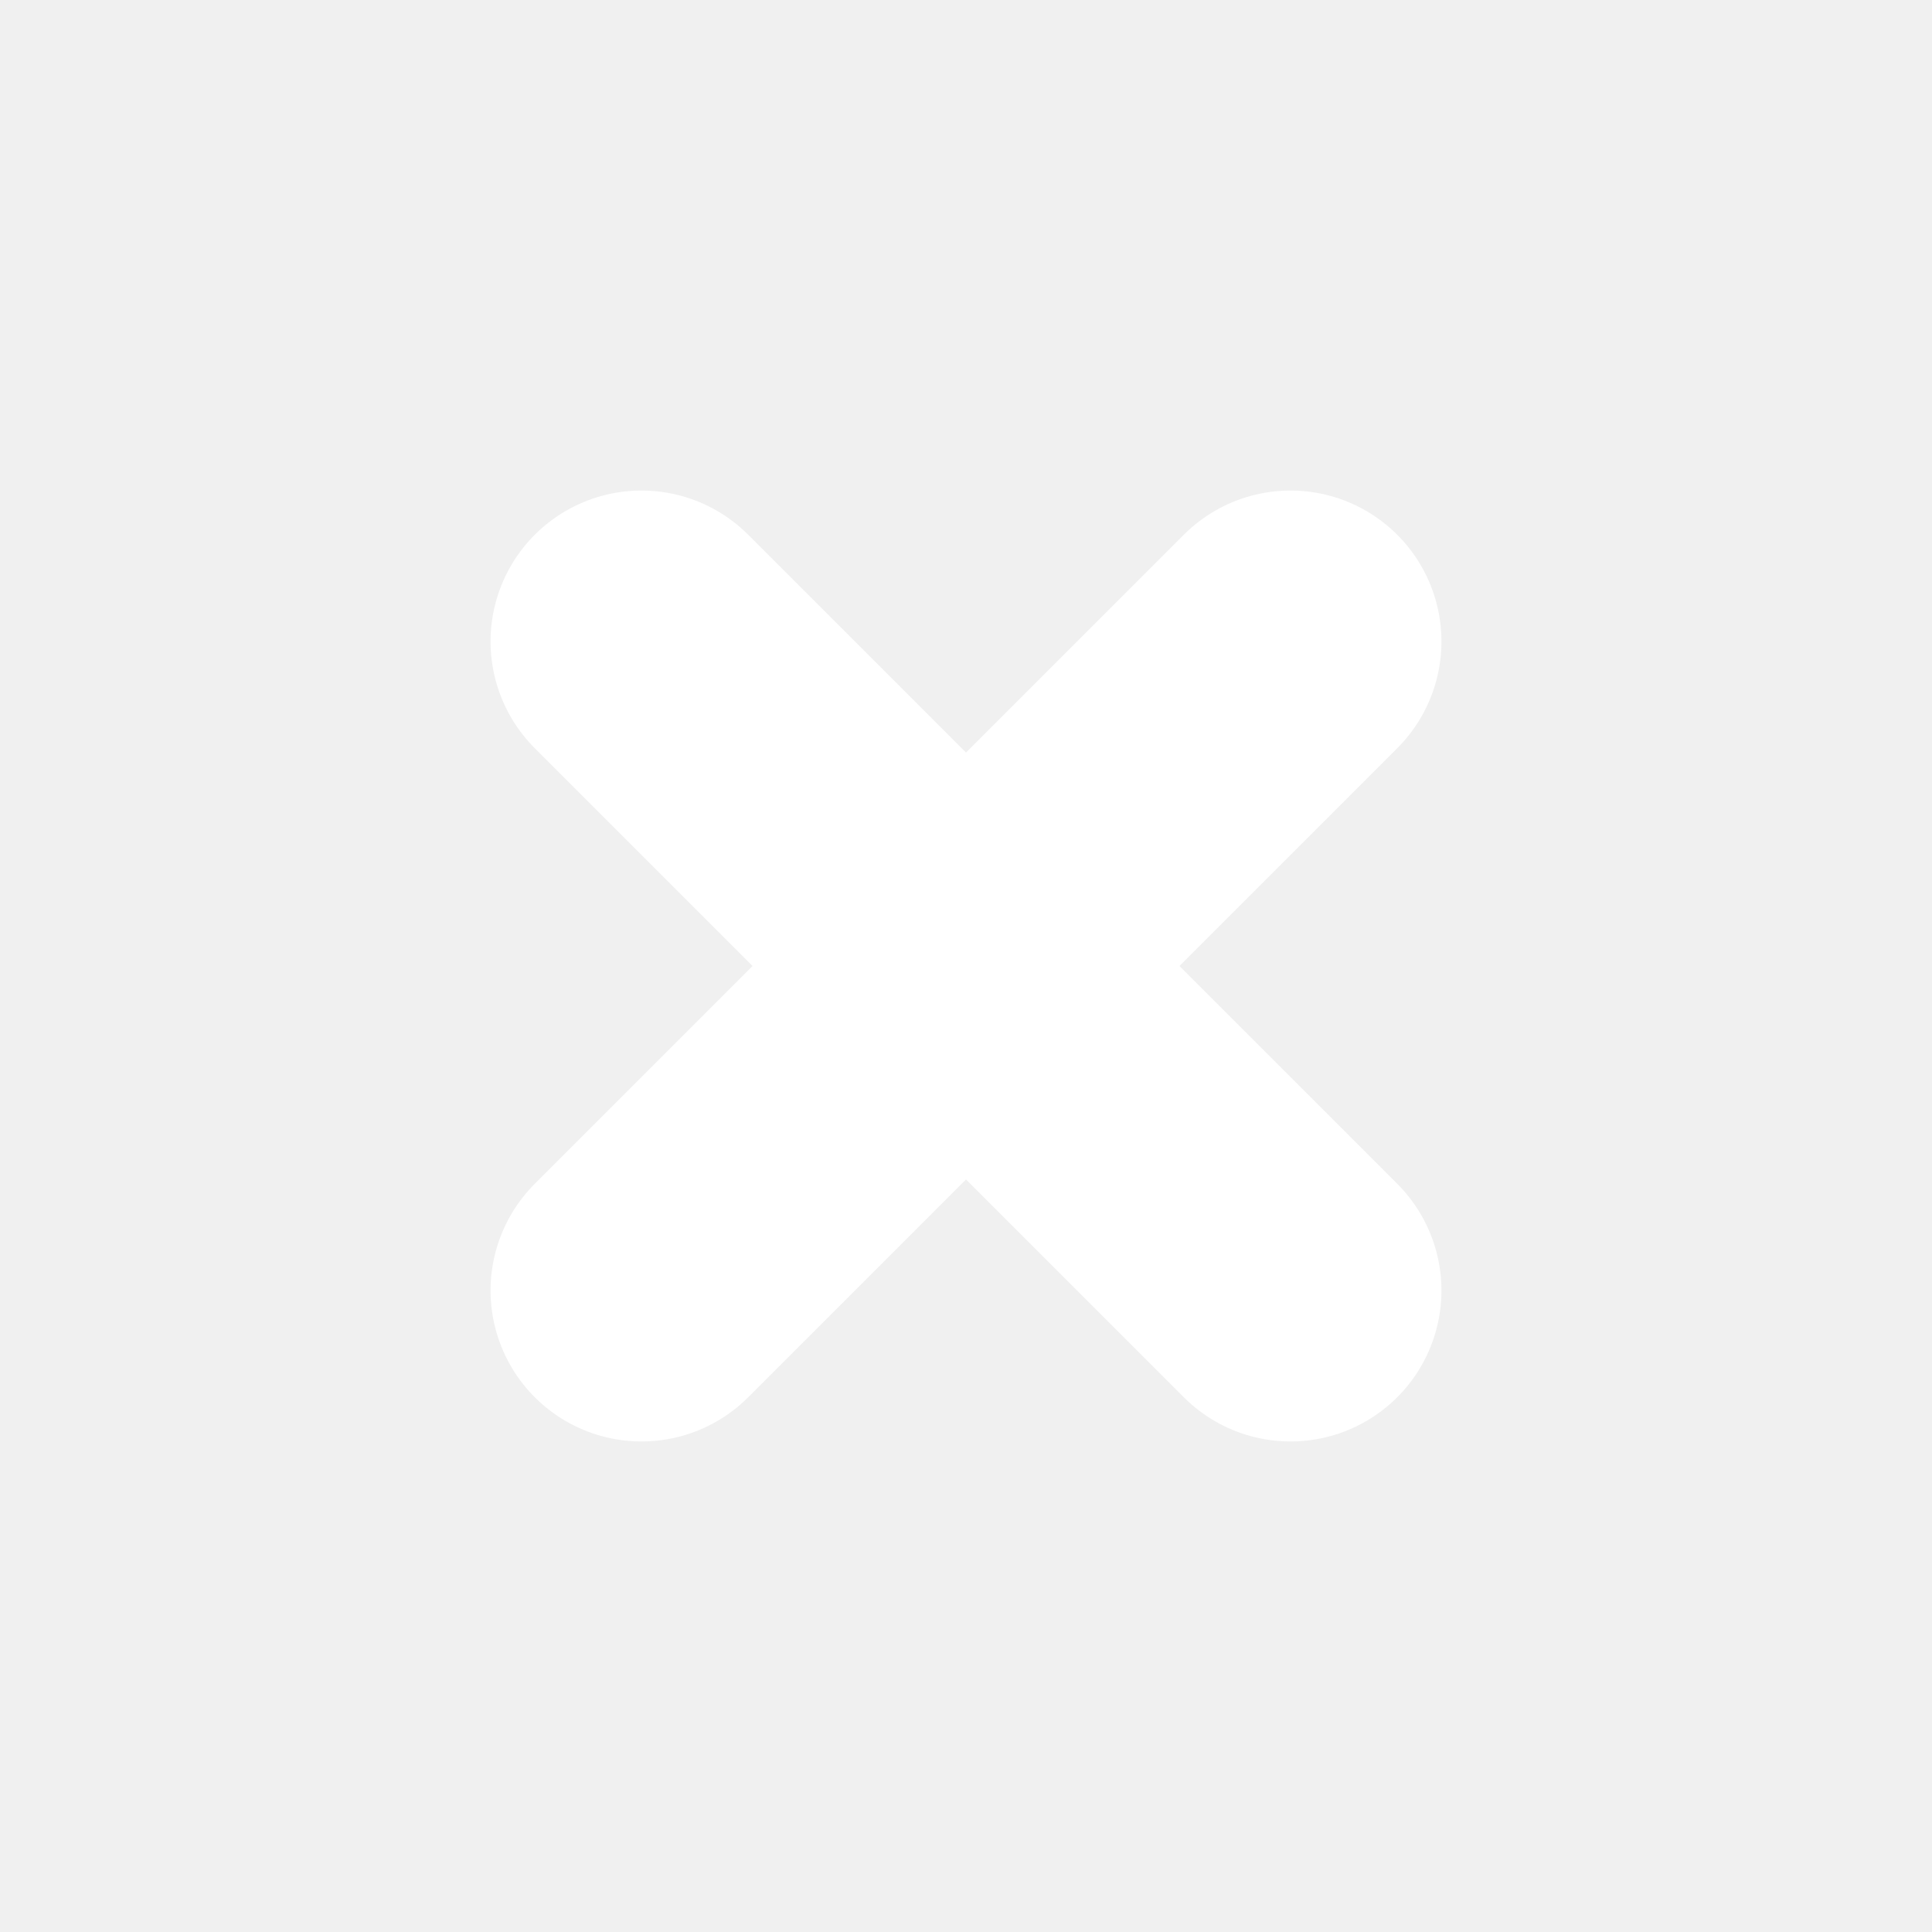
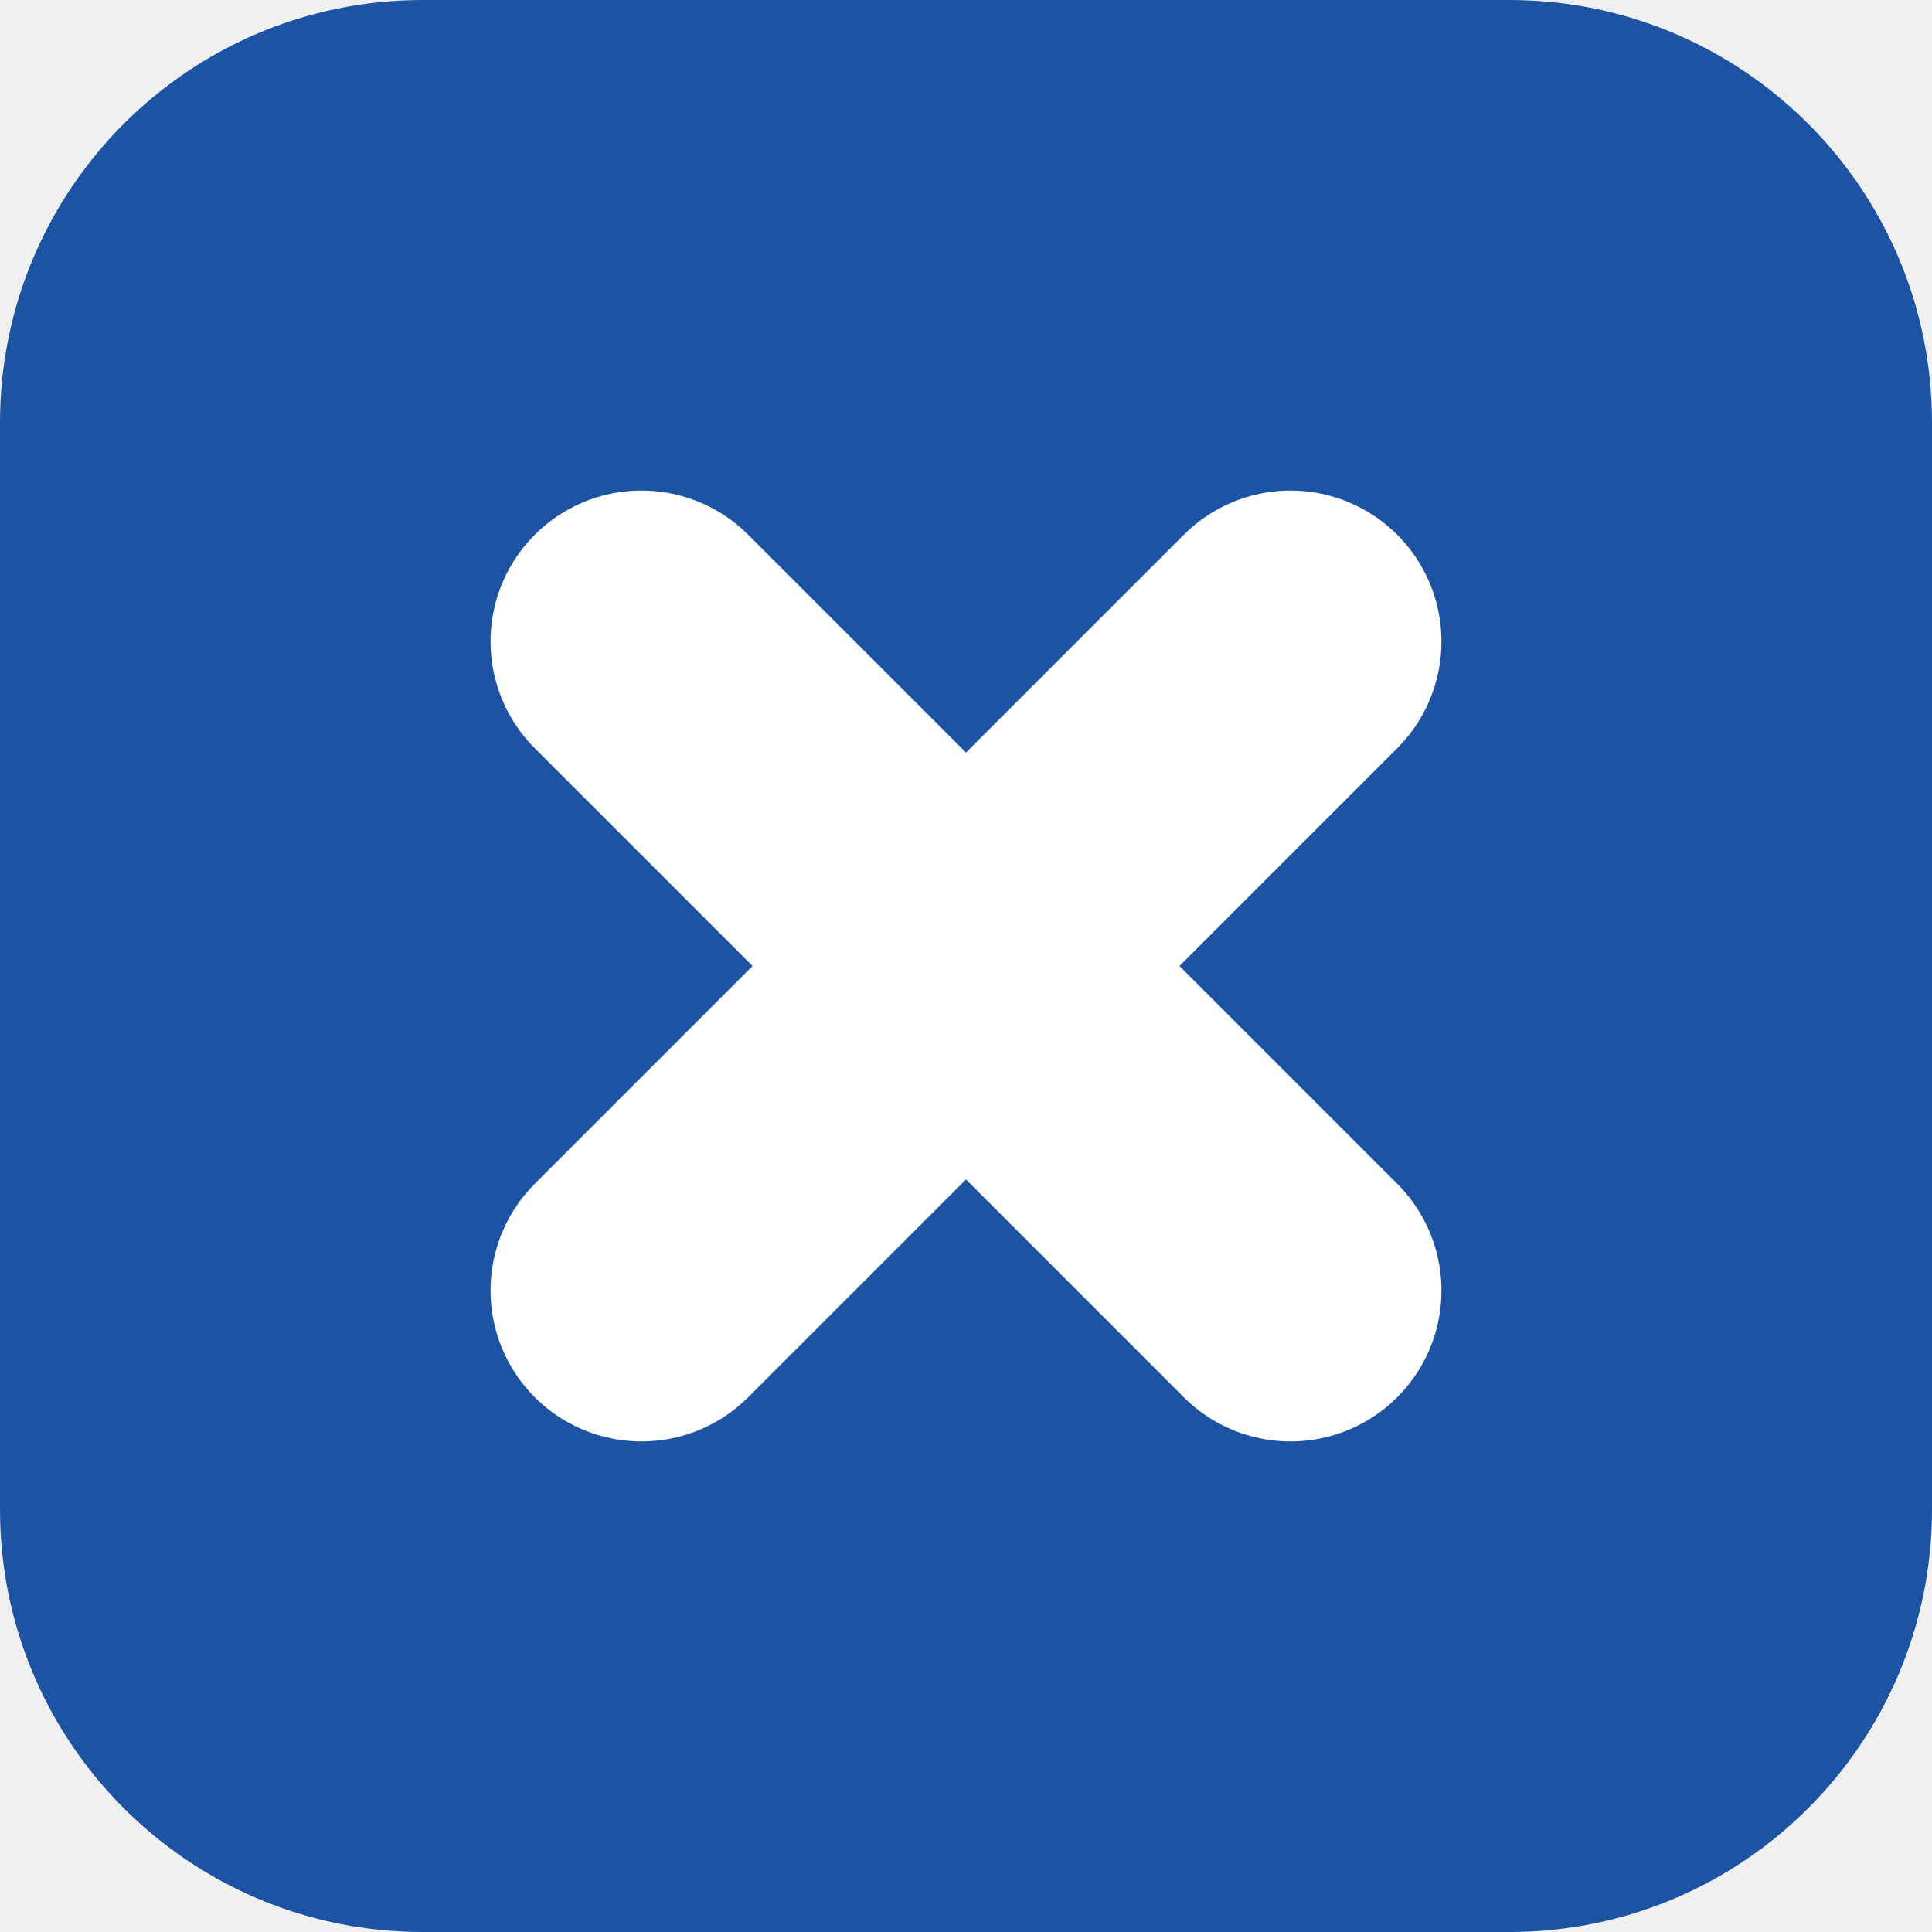
<svg xmlns="http://www.w3.org/2000/svg" width="512" height="512" viewBox="0 0 512 512" role="img">
+   <rect width="512" height="512" rx="112" ry="112" fill="#1C53A3" />
  <g stroke="#FFFFFF" stroke-width="80" stroke-linecap="round">
    <line x1="170" y1="170" x2="342" y2="342" />
    <line x1="342" y1="170" x2="170" y2="342" />
  </g>
</svg>
